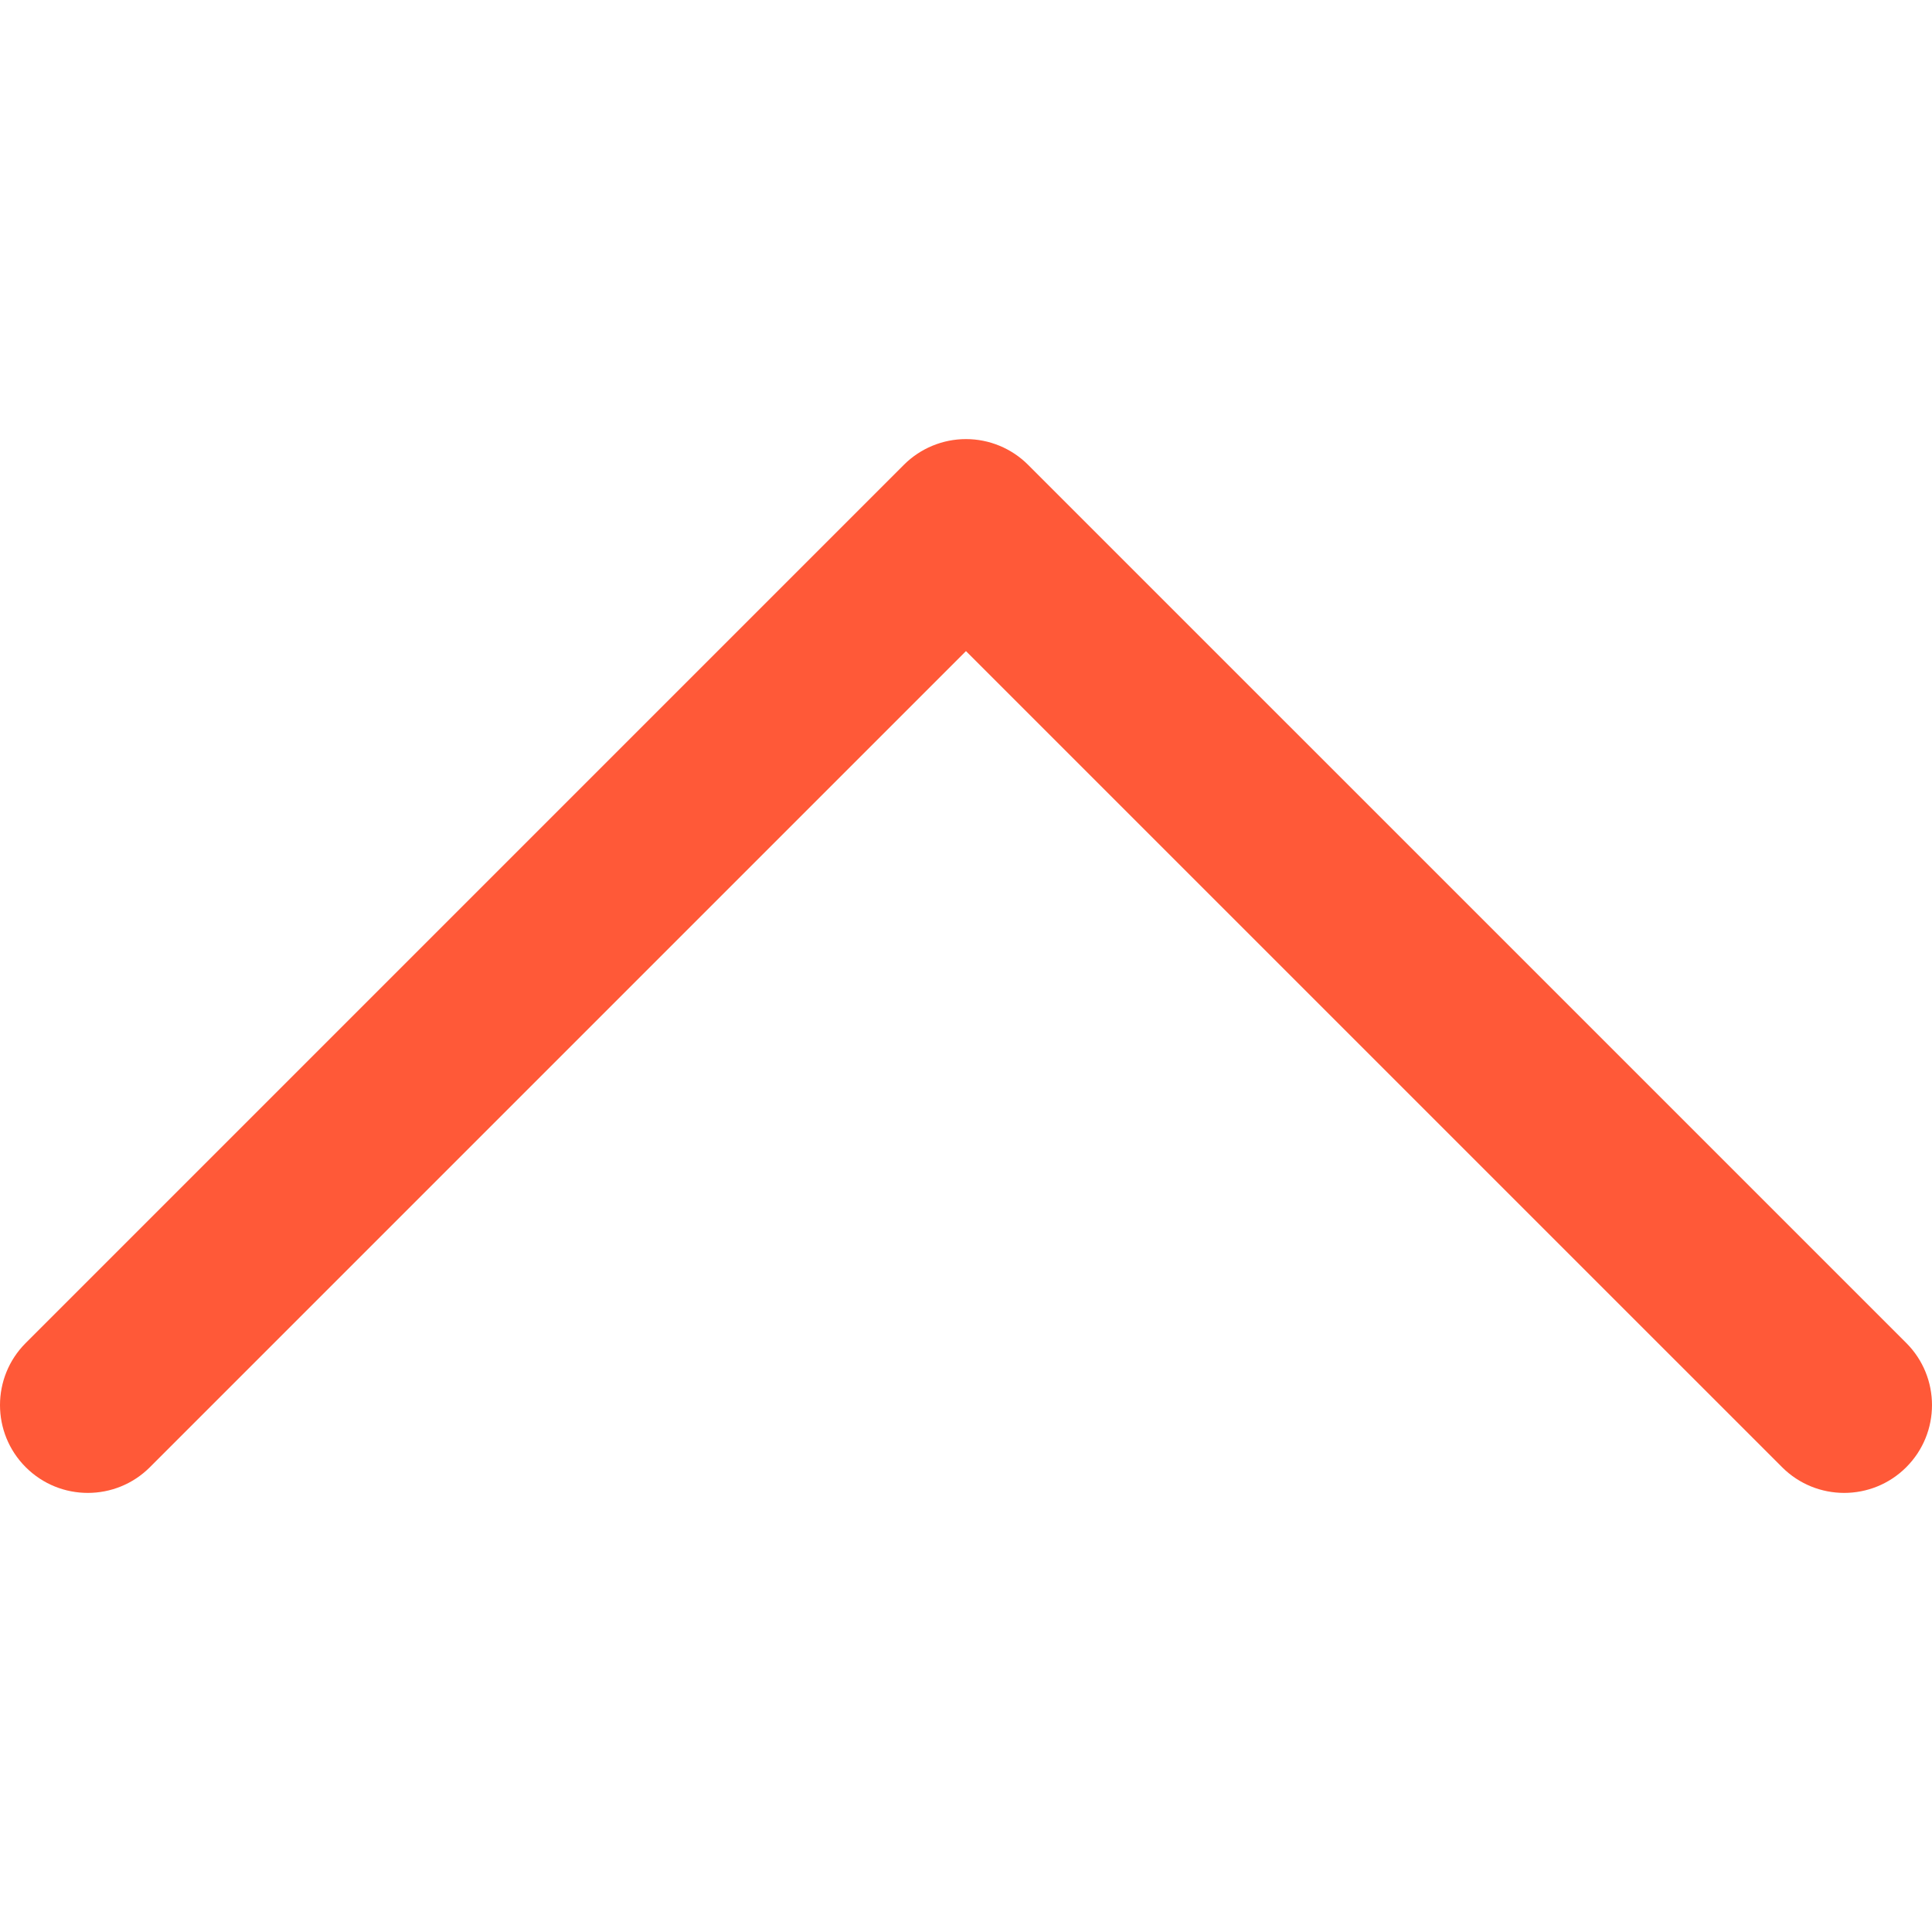
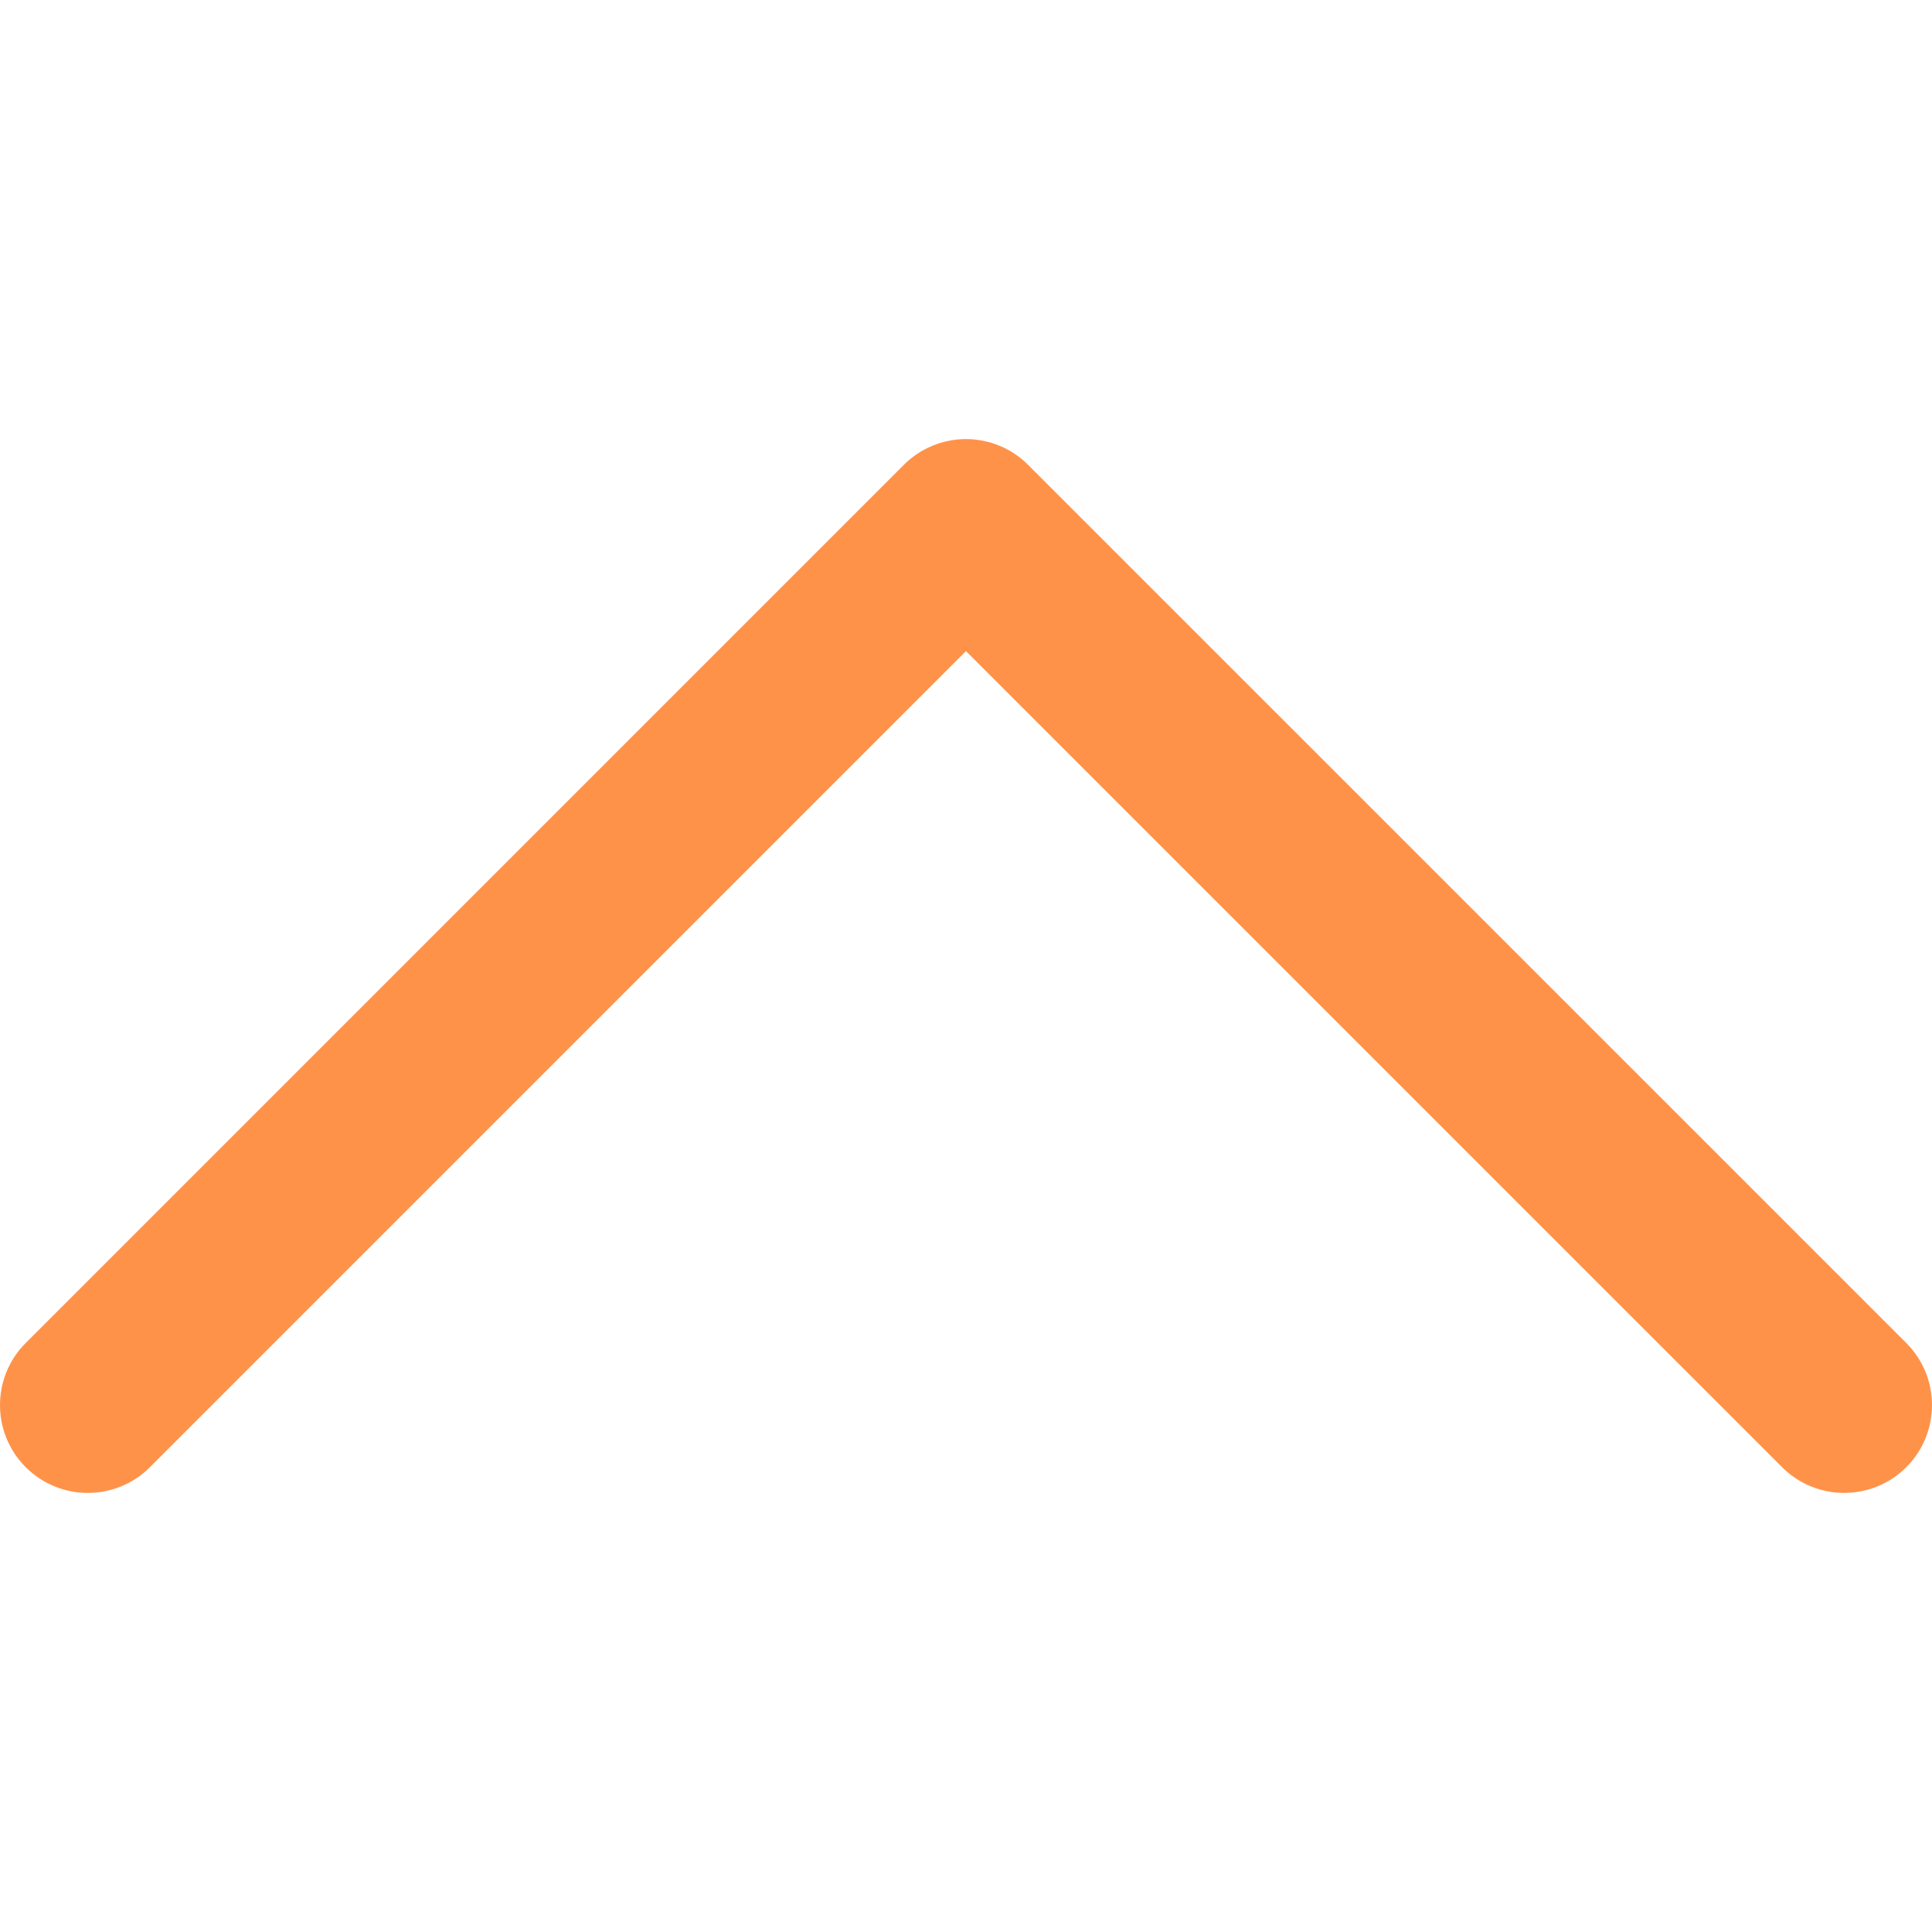
- <svg xmlns="http://www.w3.org/2000/svg" version="1.1" fill="#FF5938" id="Layer_1" x="0px" y="0px" viewBox="0 0 330 330" style="enable-background:new 0 0 330 330;" xml:space="preserve">
+ <svg xmlns="http://www.w3.org/2000/svg" version="1.1" fill="#ff9249" id="Layer_1" x="0px" y="0px" viewBox="0 0 330 330" style="enable-background:new 0 0 330 330;" xml:space="preserve">
  <path id="XMLID_224_" d="M325.606,229.393l-150.004-150C172.79,76.58,168.974,75,164.996,75c-3.979,0-7.794,1.581-10.607,4.394  l-149.996,150c-5.858,5.858-5.858,15.355,0,21.213c5.857,5.857,15.355,5.858,21.213,0l139.39-139.393l139.397,139.393  C307.322,253.536,311.161,255,315,255c3.839,0,7.678-1.464,10.607-4.394C331.464,244.748,331.464,235.251,325.606,229.393z" />
  <g>
</g>
  <g>
</g>
  <g>
</g>
  <g>
</g>
  <g>
</g>
  <g>
</g>
  <g>
</g>
  <g>
</g>
  <g>
</g>
  <g>
</g>
  <g>
</g>
  <g>
</g>
  <g>
</g>
  <g>
</g>
  <g>
</g>
</svg>
